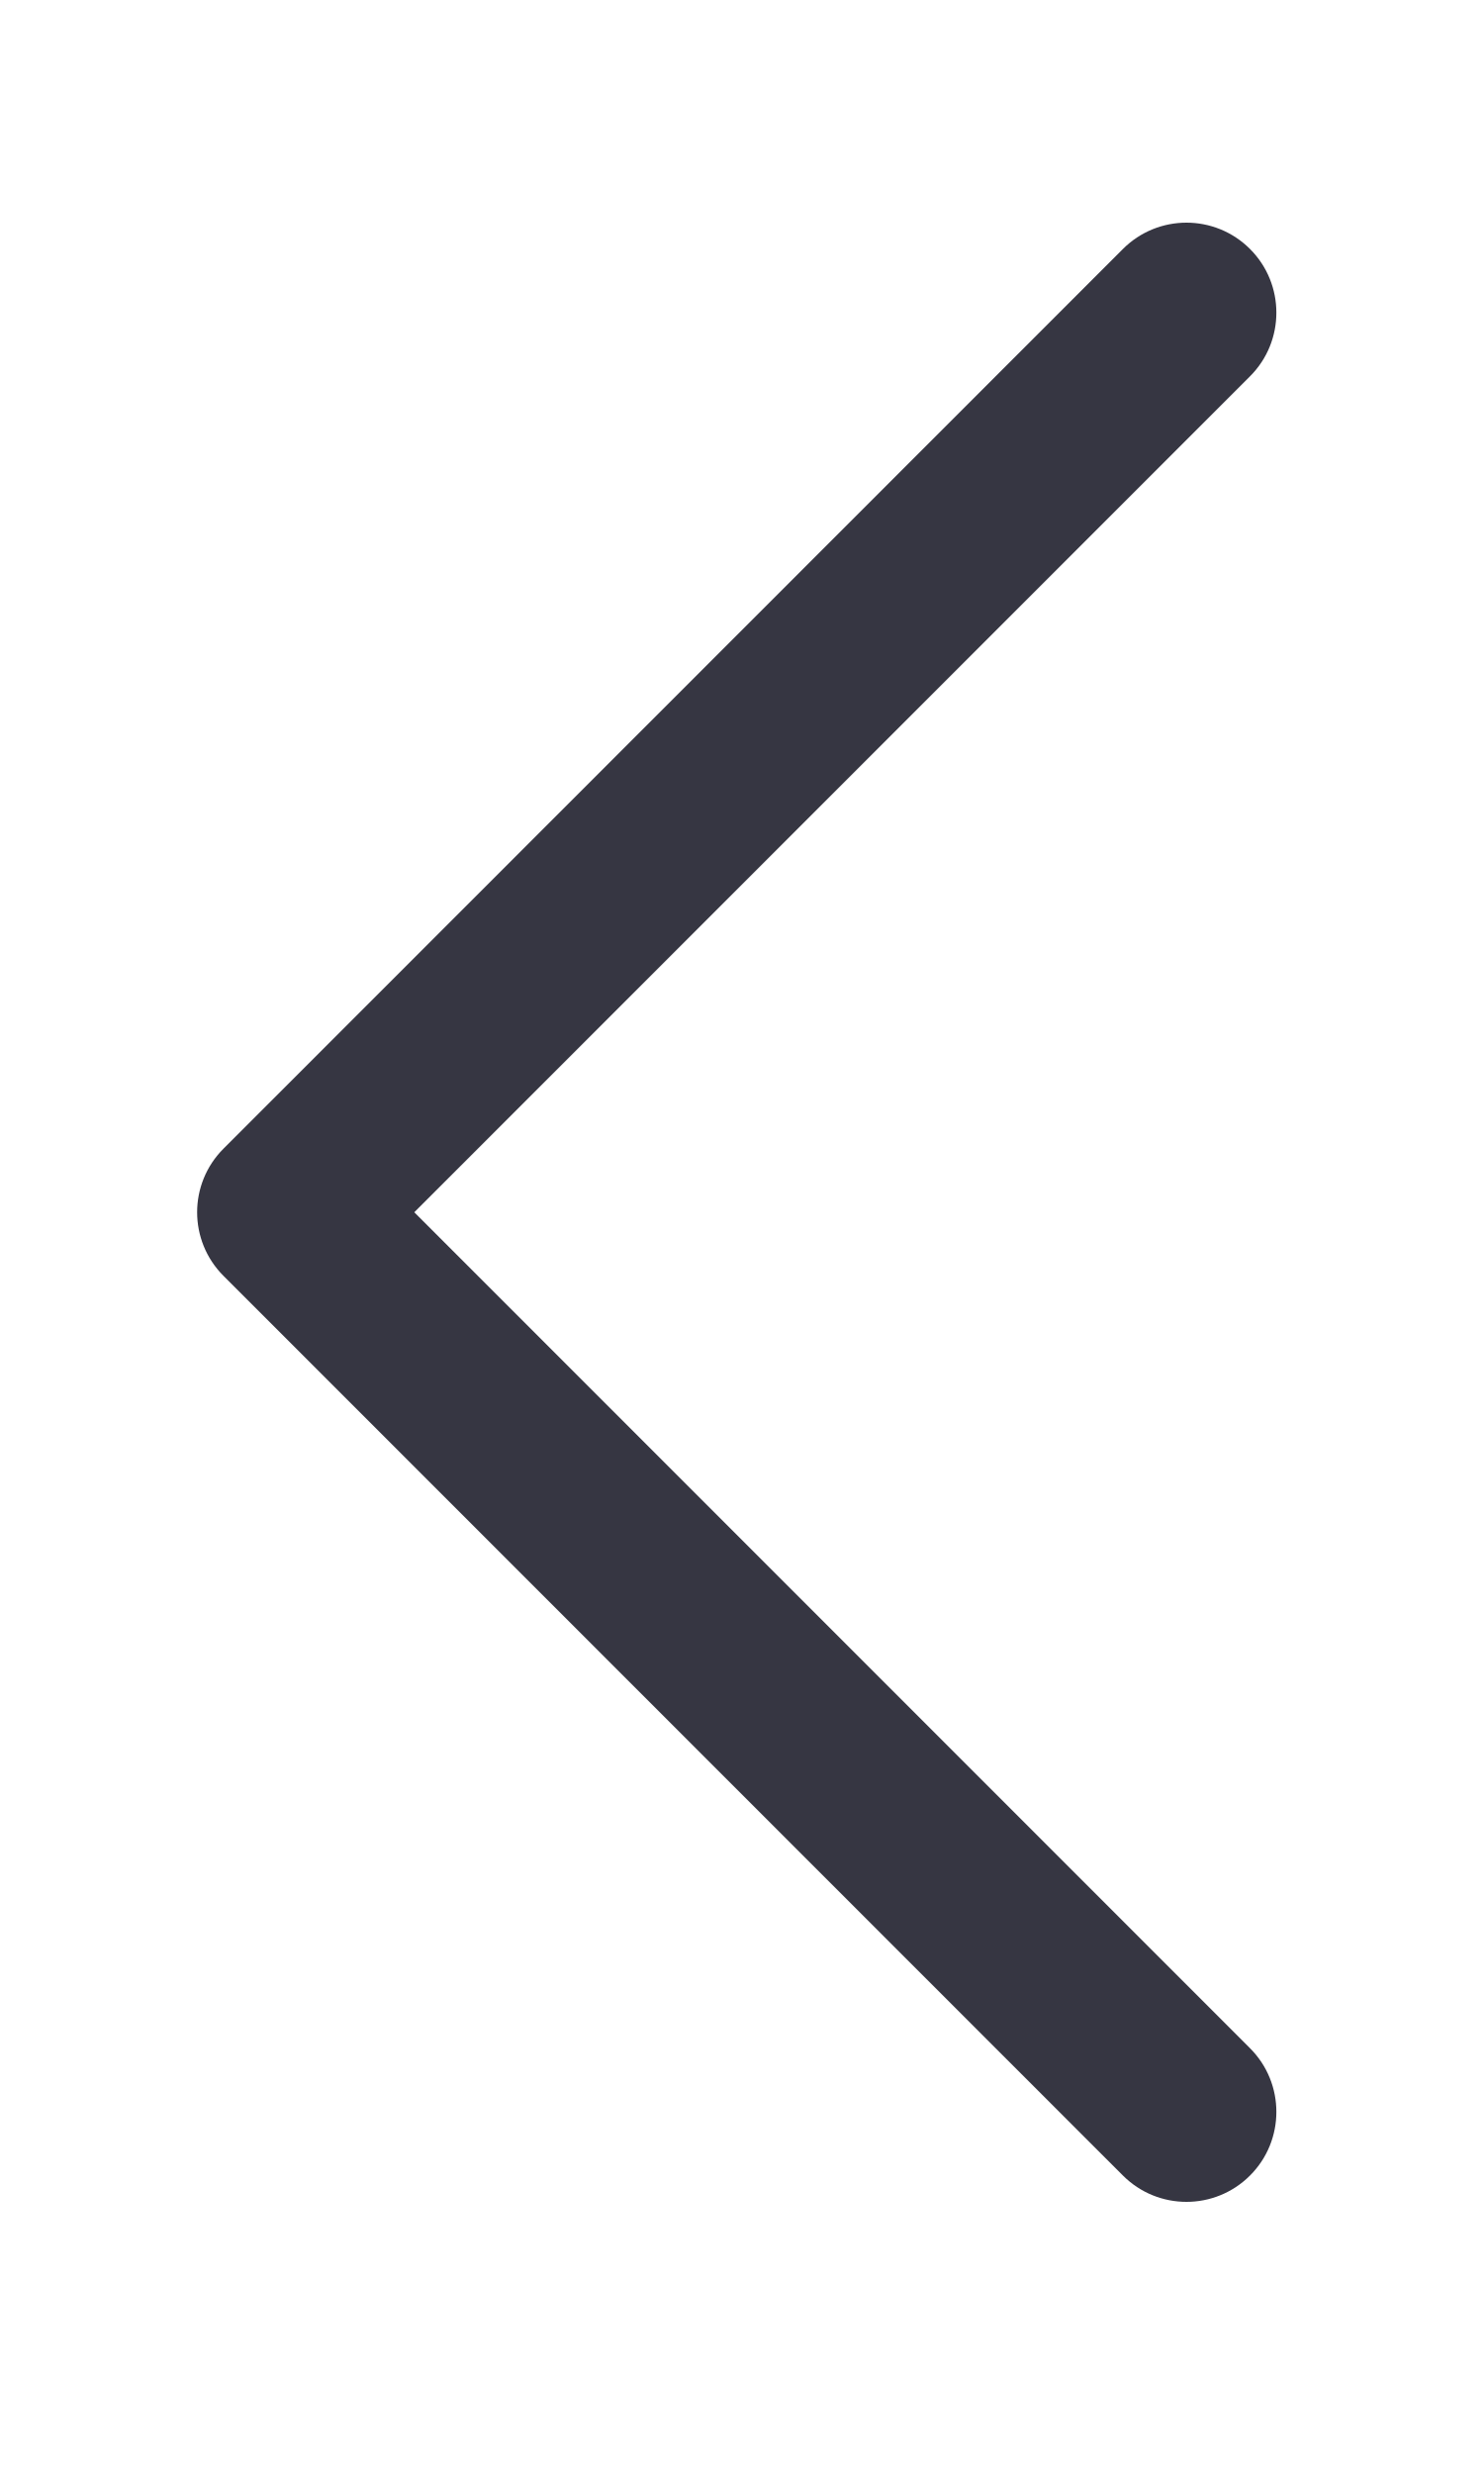
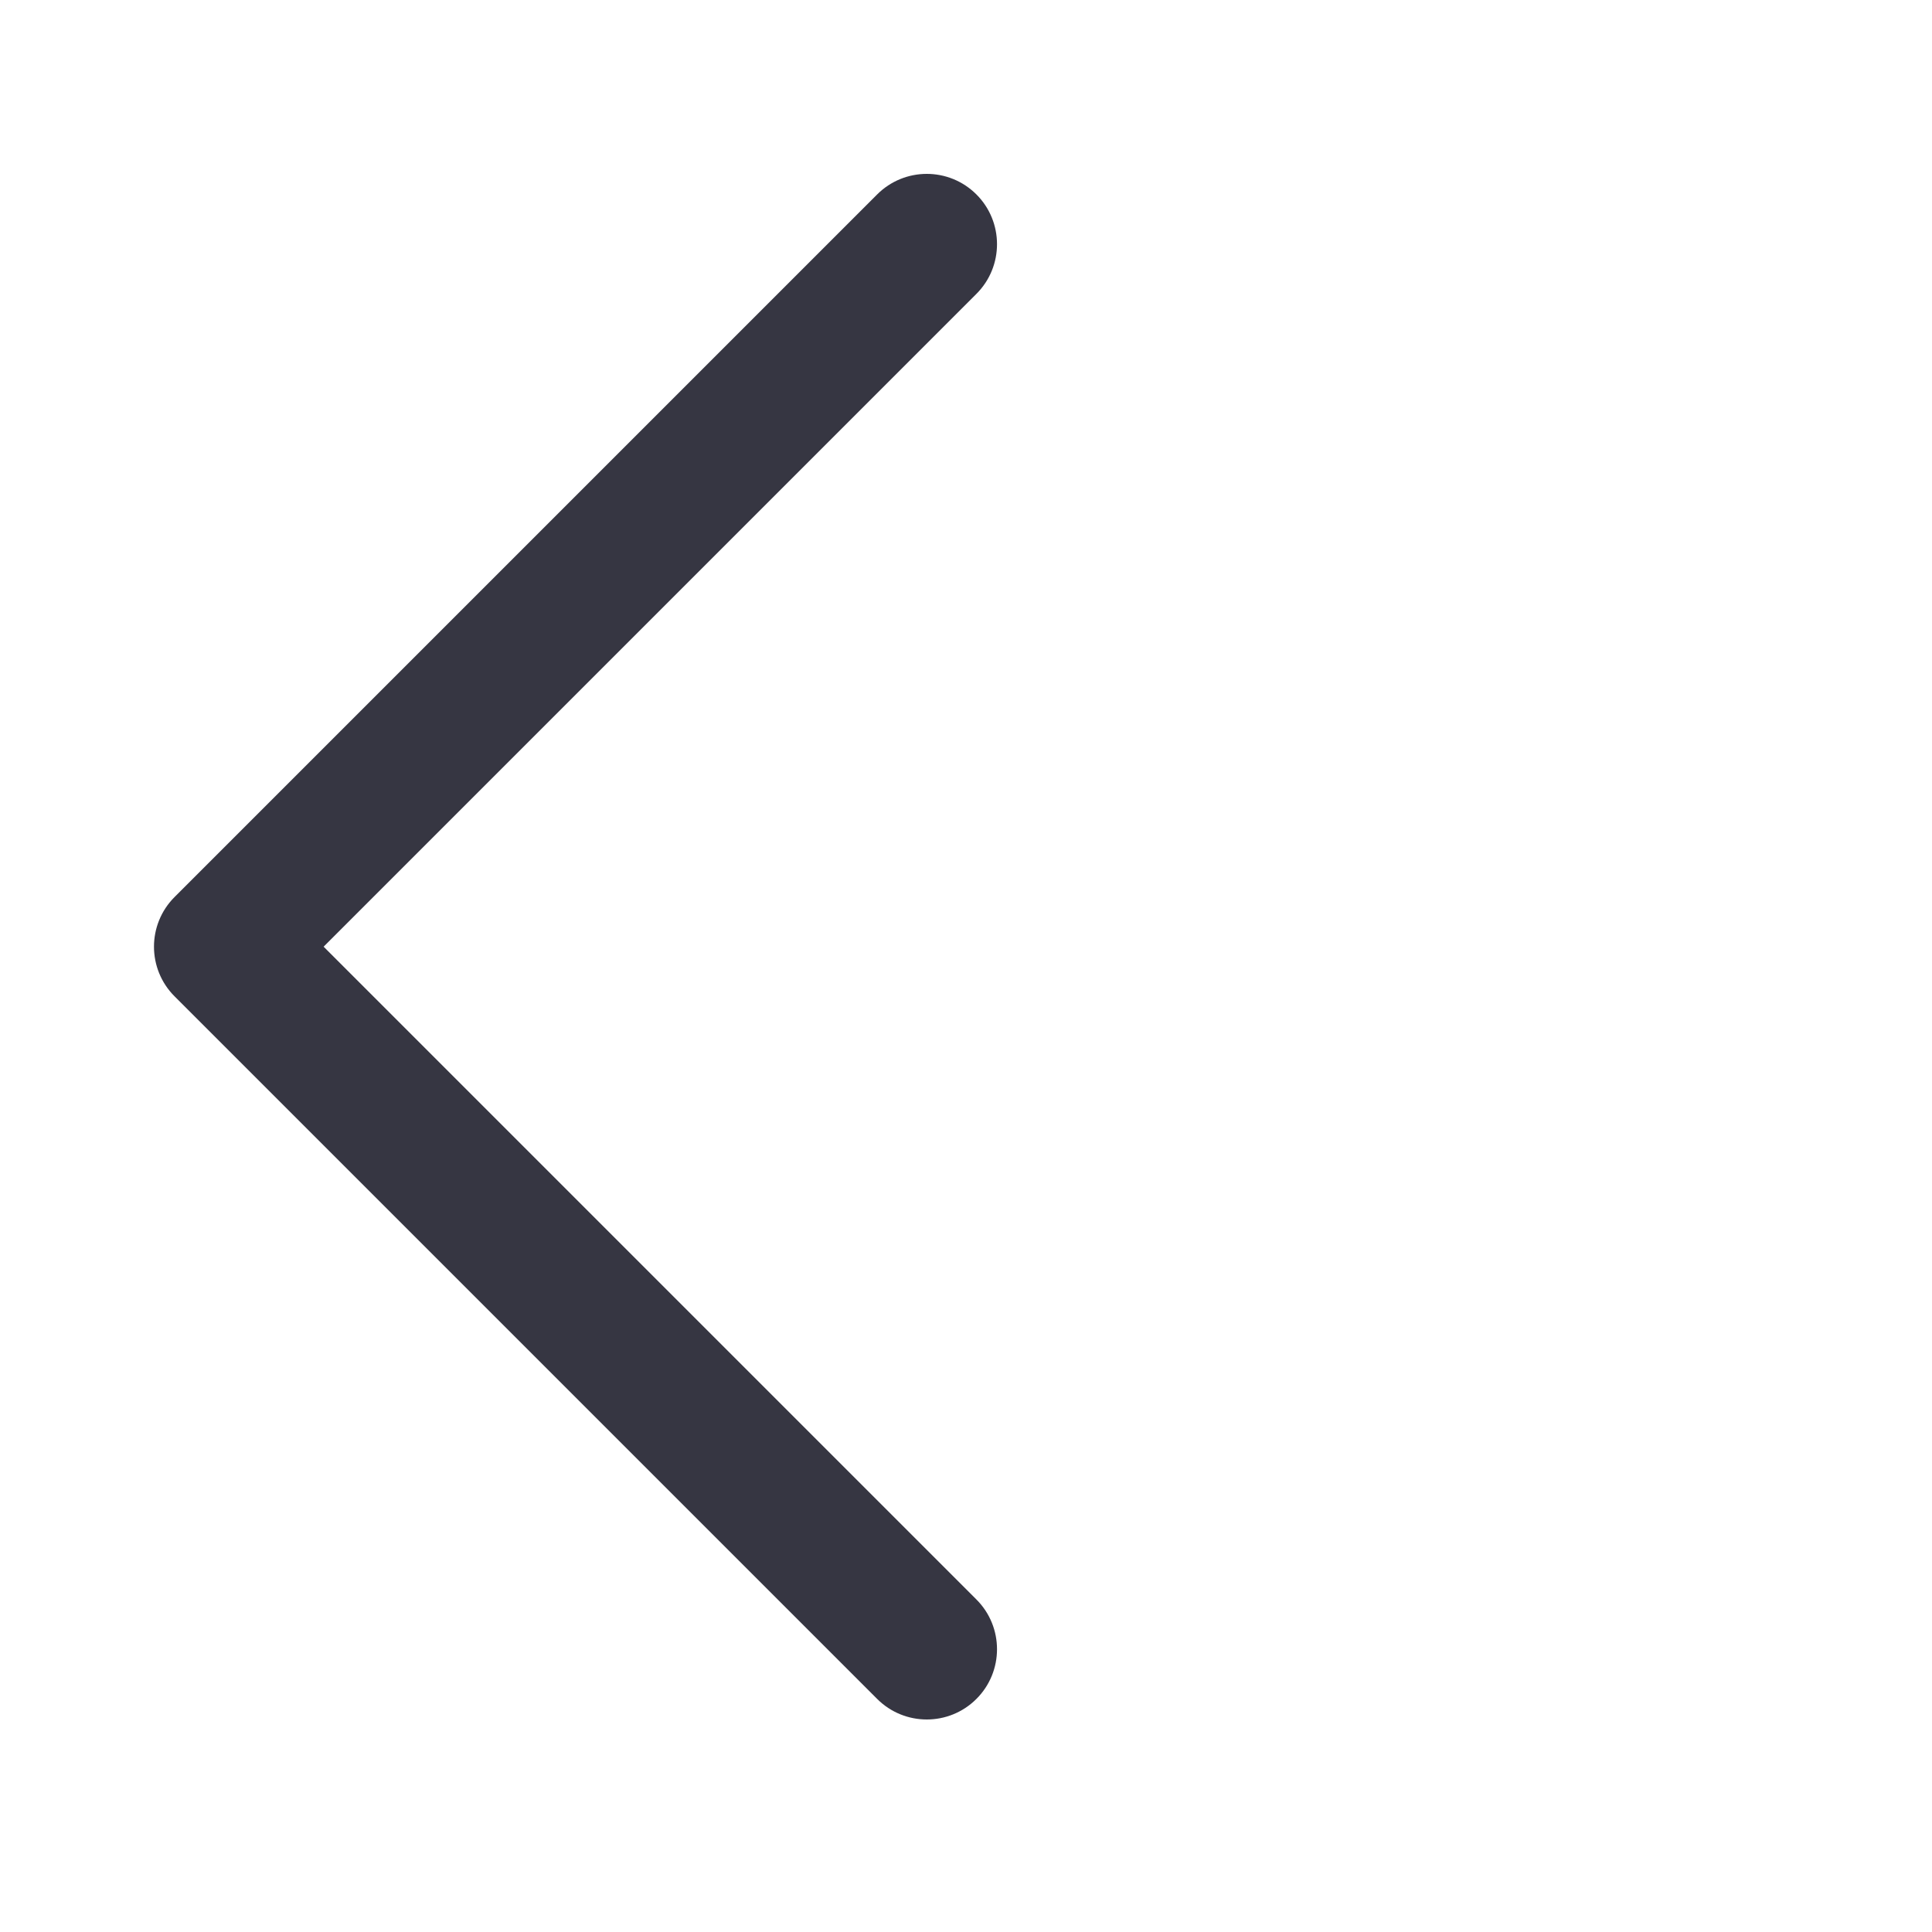
- <svg xmlns="http://www.w3.org/2000/svg" width="12" height="20">
+ <svg xmlns="http://www.w3.org/2000/svg" width="20" height="20">
  <path d="M 1.807 10.314 C 1.523 10.03 1.523 9.57 1.807 9.286 L 9.08 2.013 C 9.364 1.729 9.824 1.729 10.108 2.013 C 10.392 2.297 10.392 2.758 10.108 3.042 L 3.35 9.8 L 10.108 16.558 C 10.392 16.842 10.392 17.303 10.108 17.587 C 9.824 17.871 9.364 17.871 9.08 17.587 Z" fill="rgb(54, 54, 66)" />
</svg>
